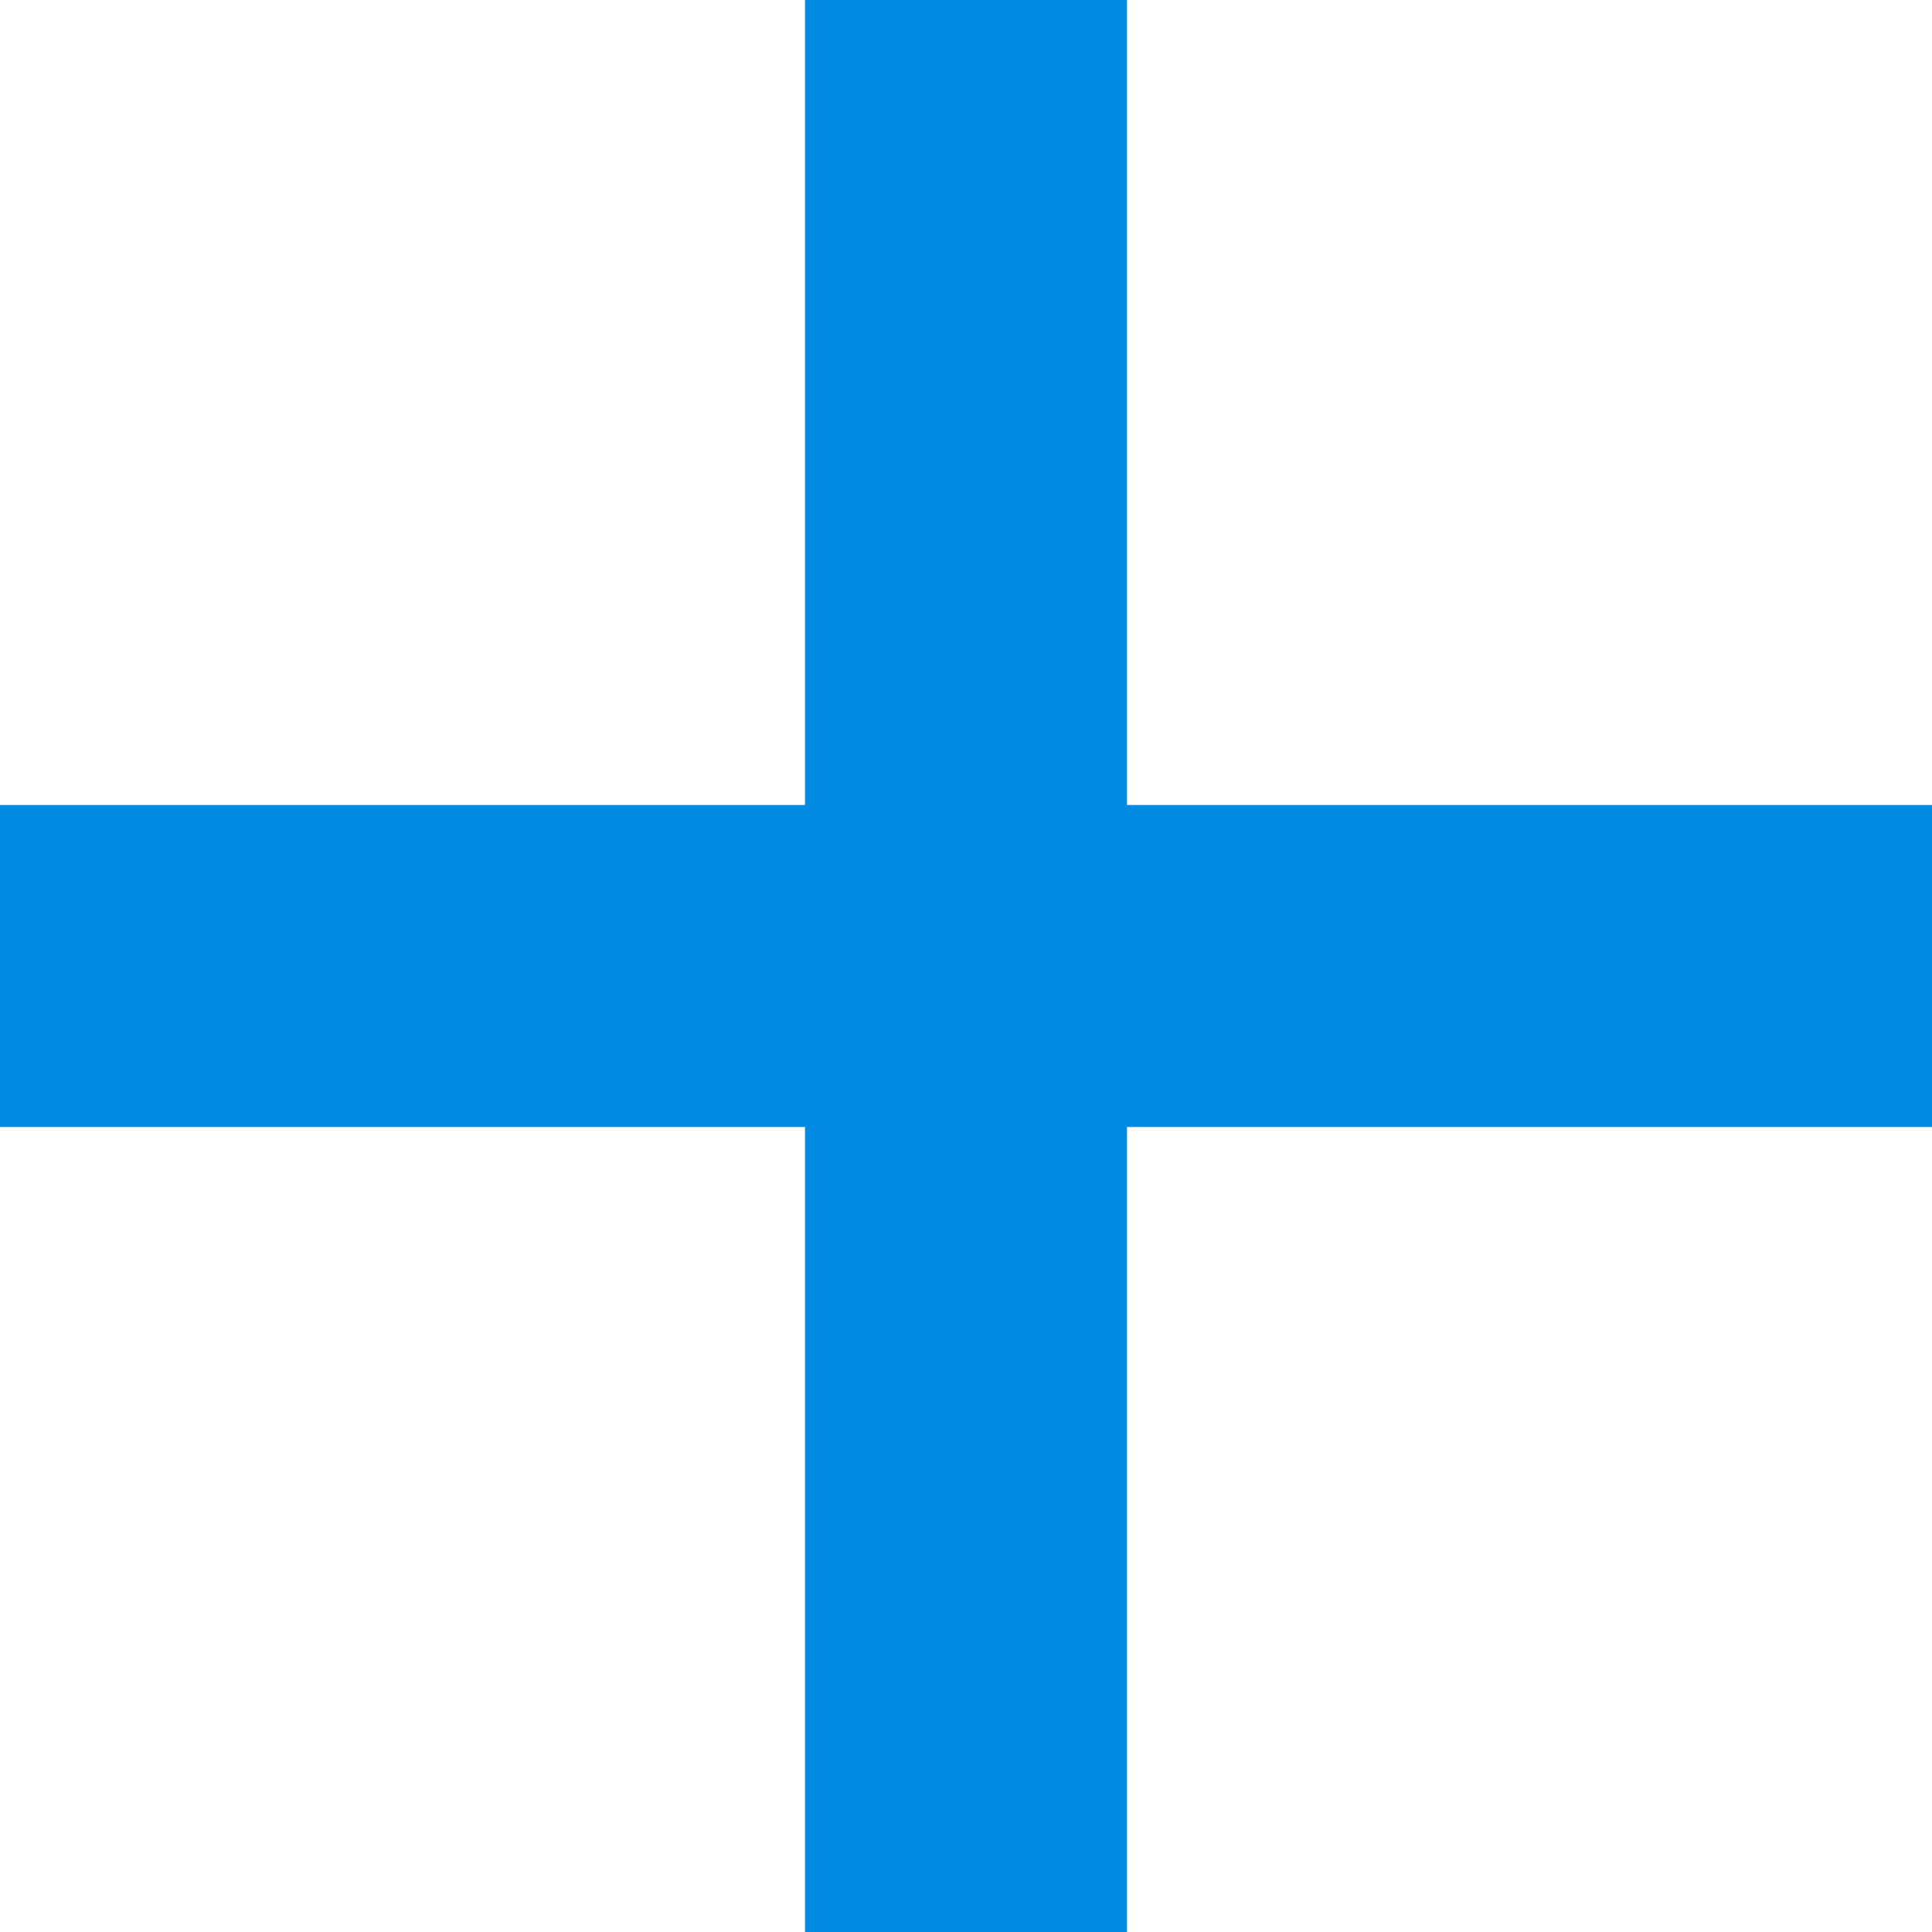
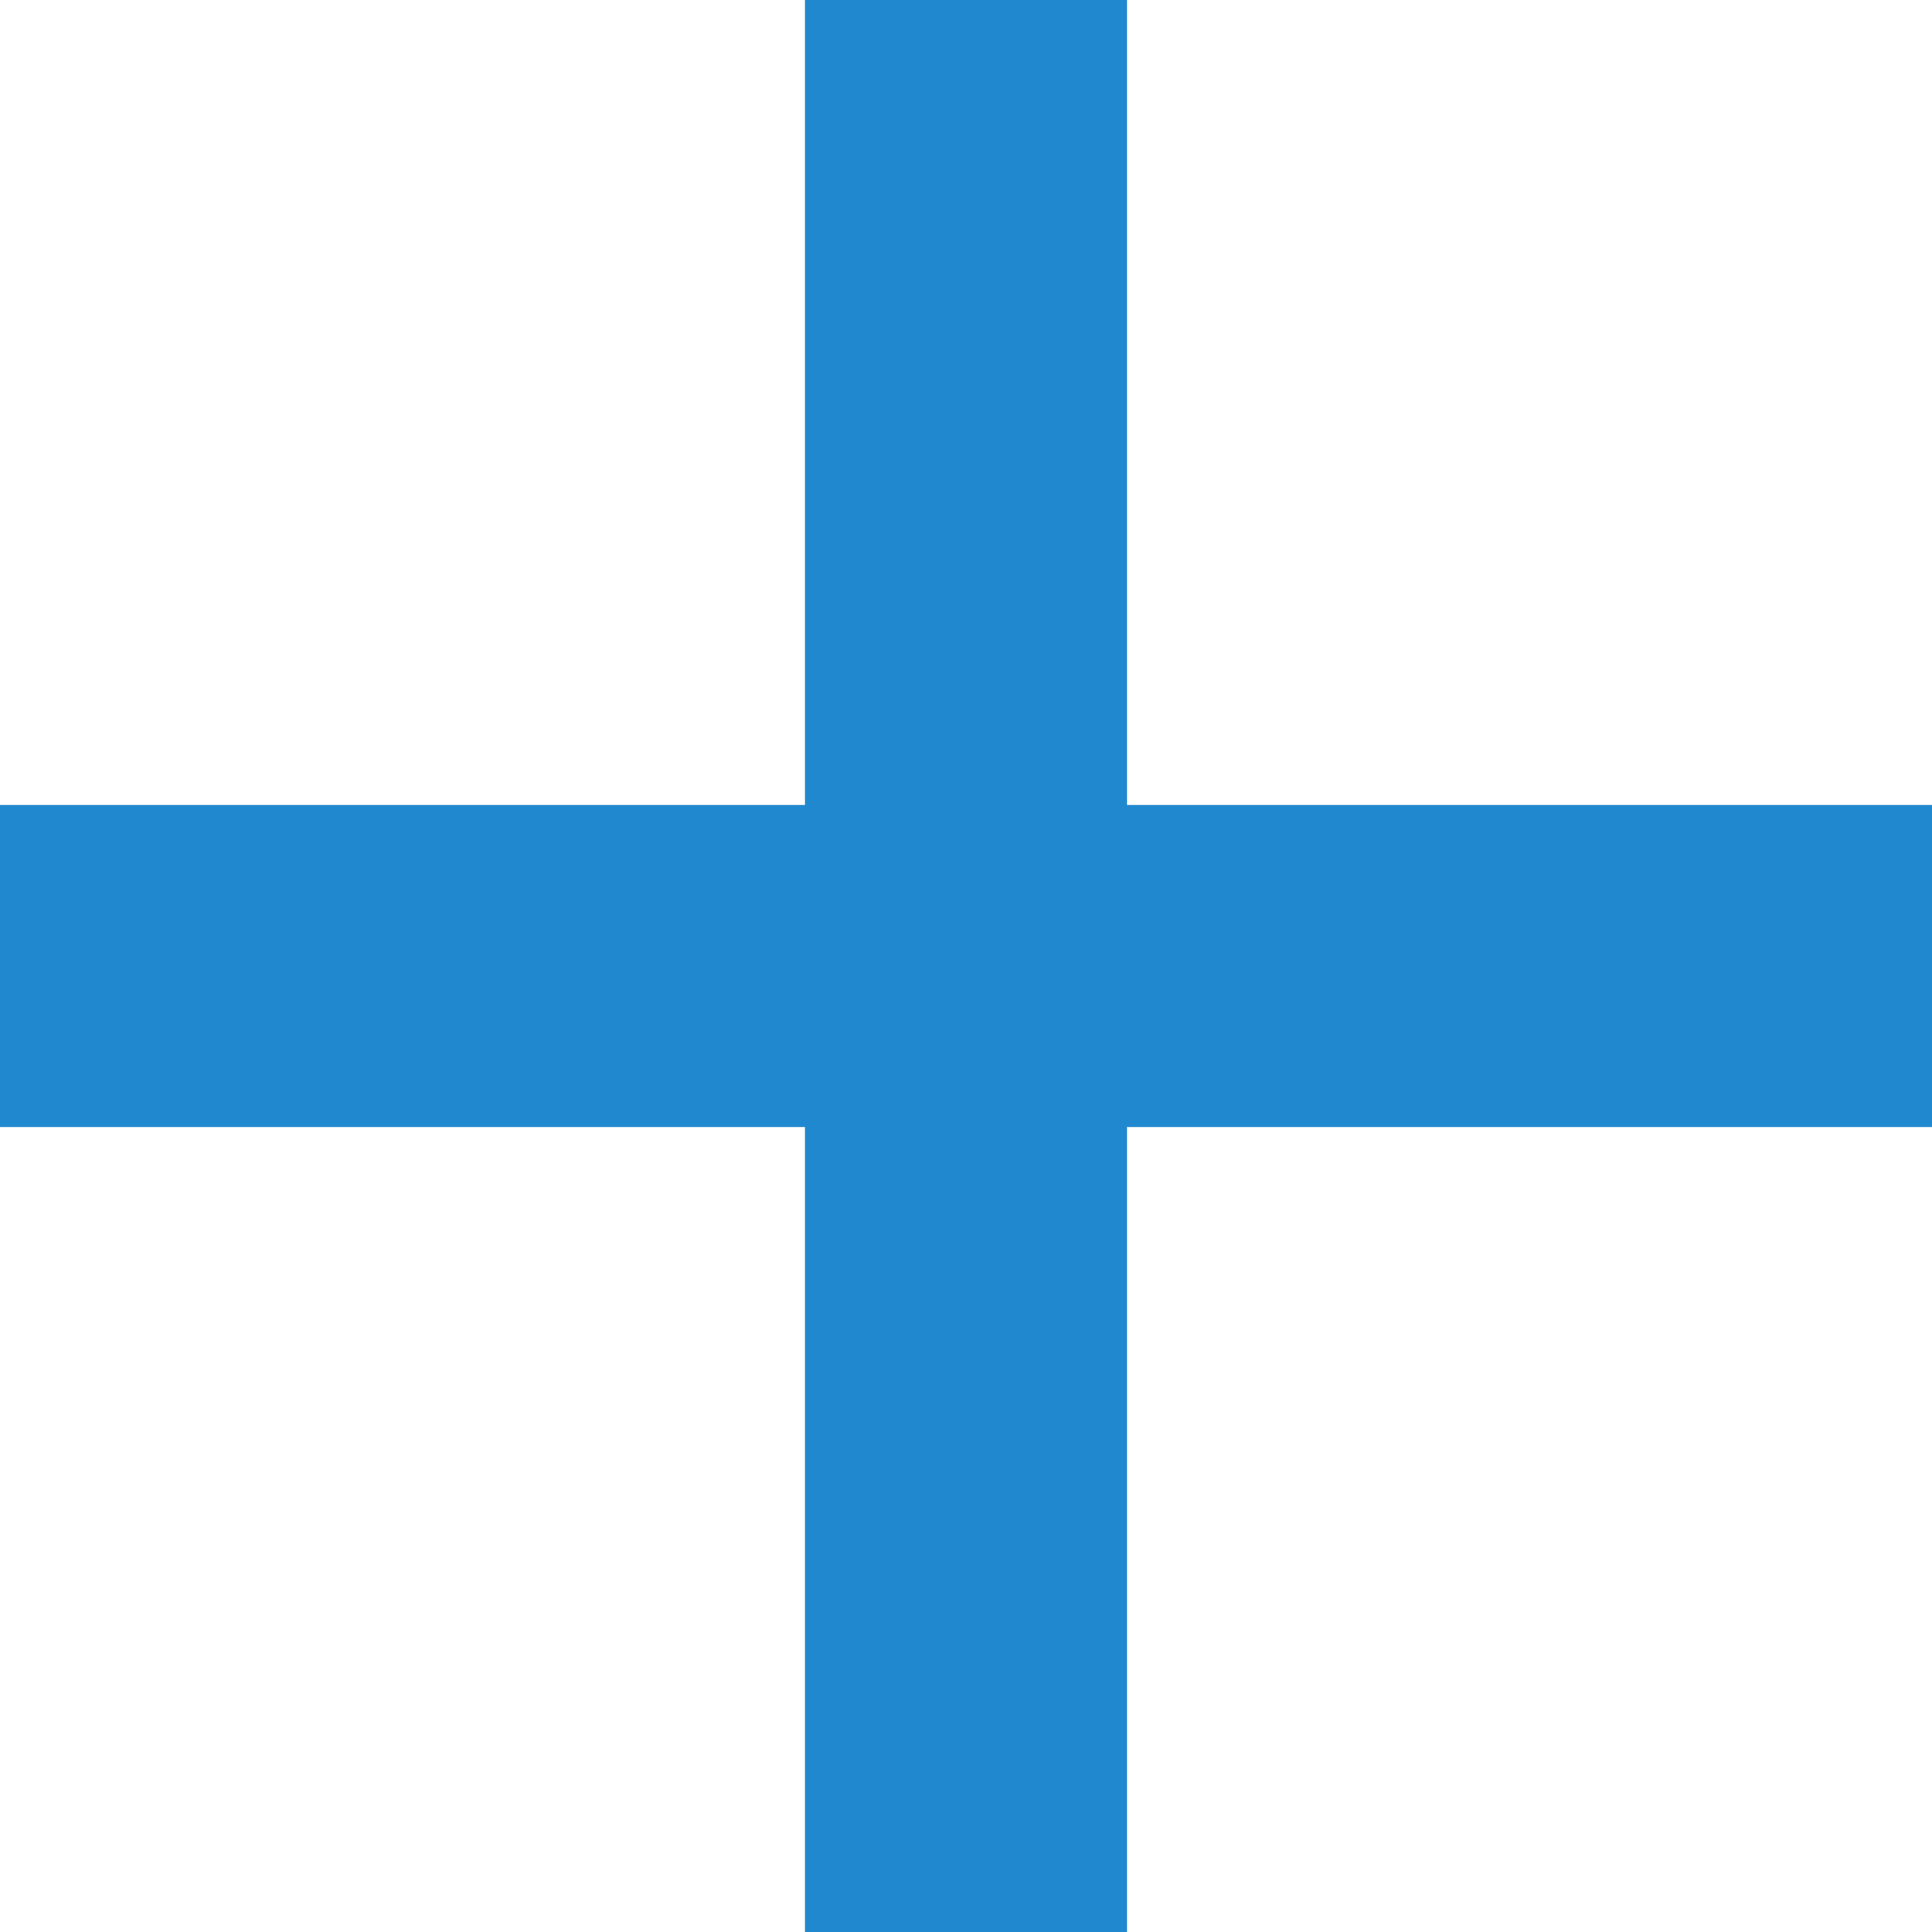
<svg xmlns="http://www.w3.org/2000/svg" version="1.0" id="Layer_1" x="0px" y="0px" width="12px" height="12px" viewBox="0 0 12 12" enable-background="new 0 0 12 12" xml:space="preserve">
-   <polygon fill="#018BE2" points="12,5 7,5 7,0 5,0 5,5 0,5 0,7 5,7 5,12 7,12 7,7 12,7 " />
+   <polygon fill="#2088ce" points="12,5 7,5 7,0 5,0 5,5 0,5 0,7 5,7 5,12 7,12 7,7 12,7 " />
</svg>
